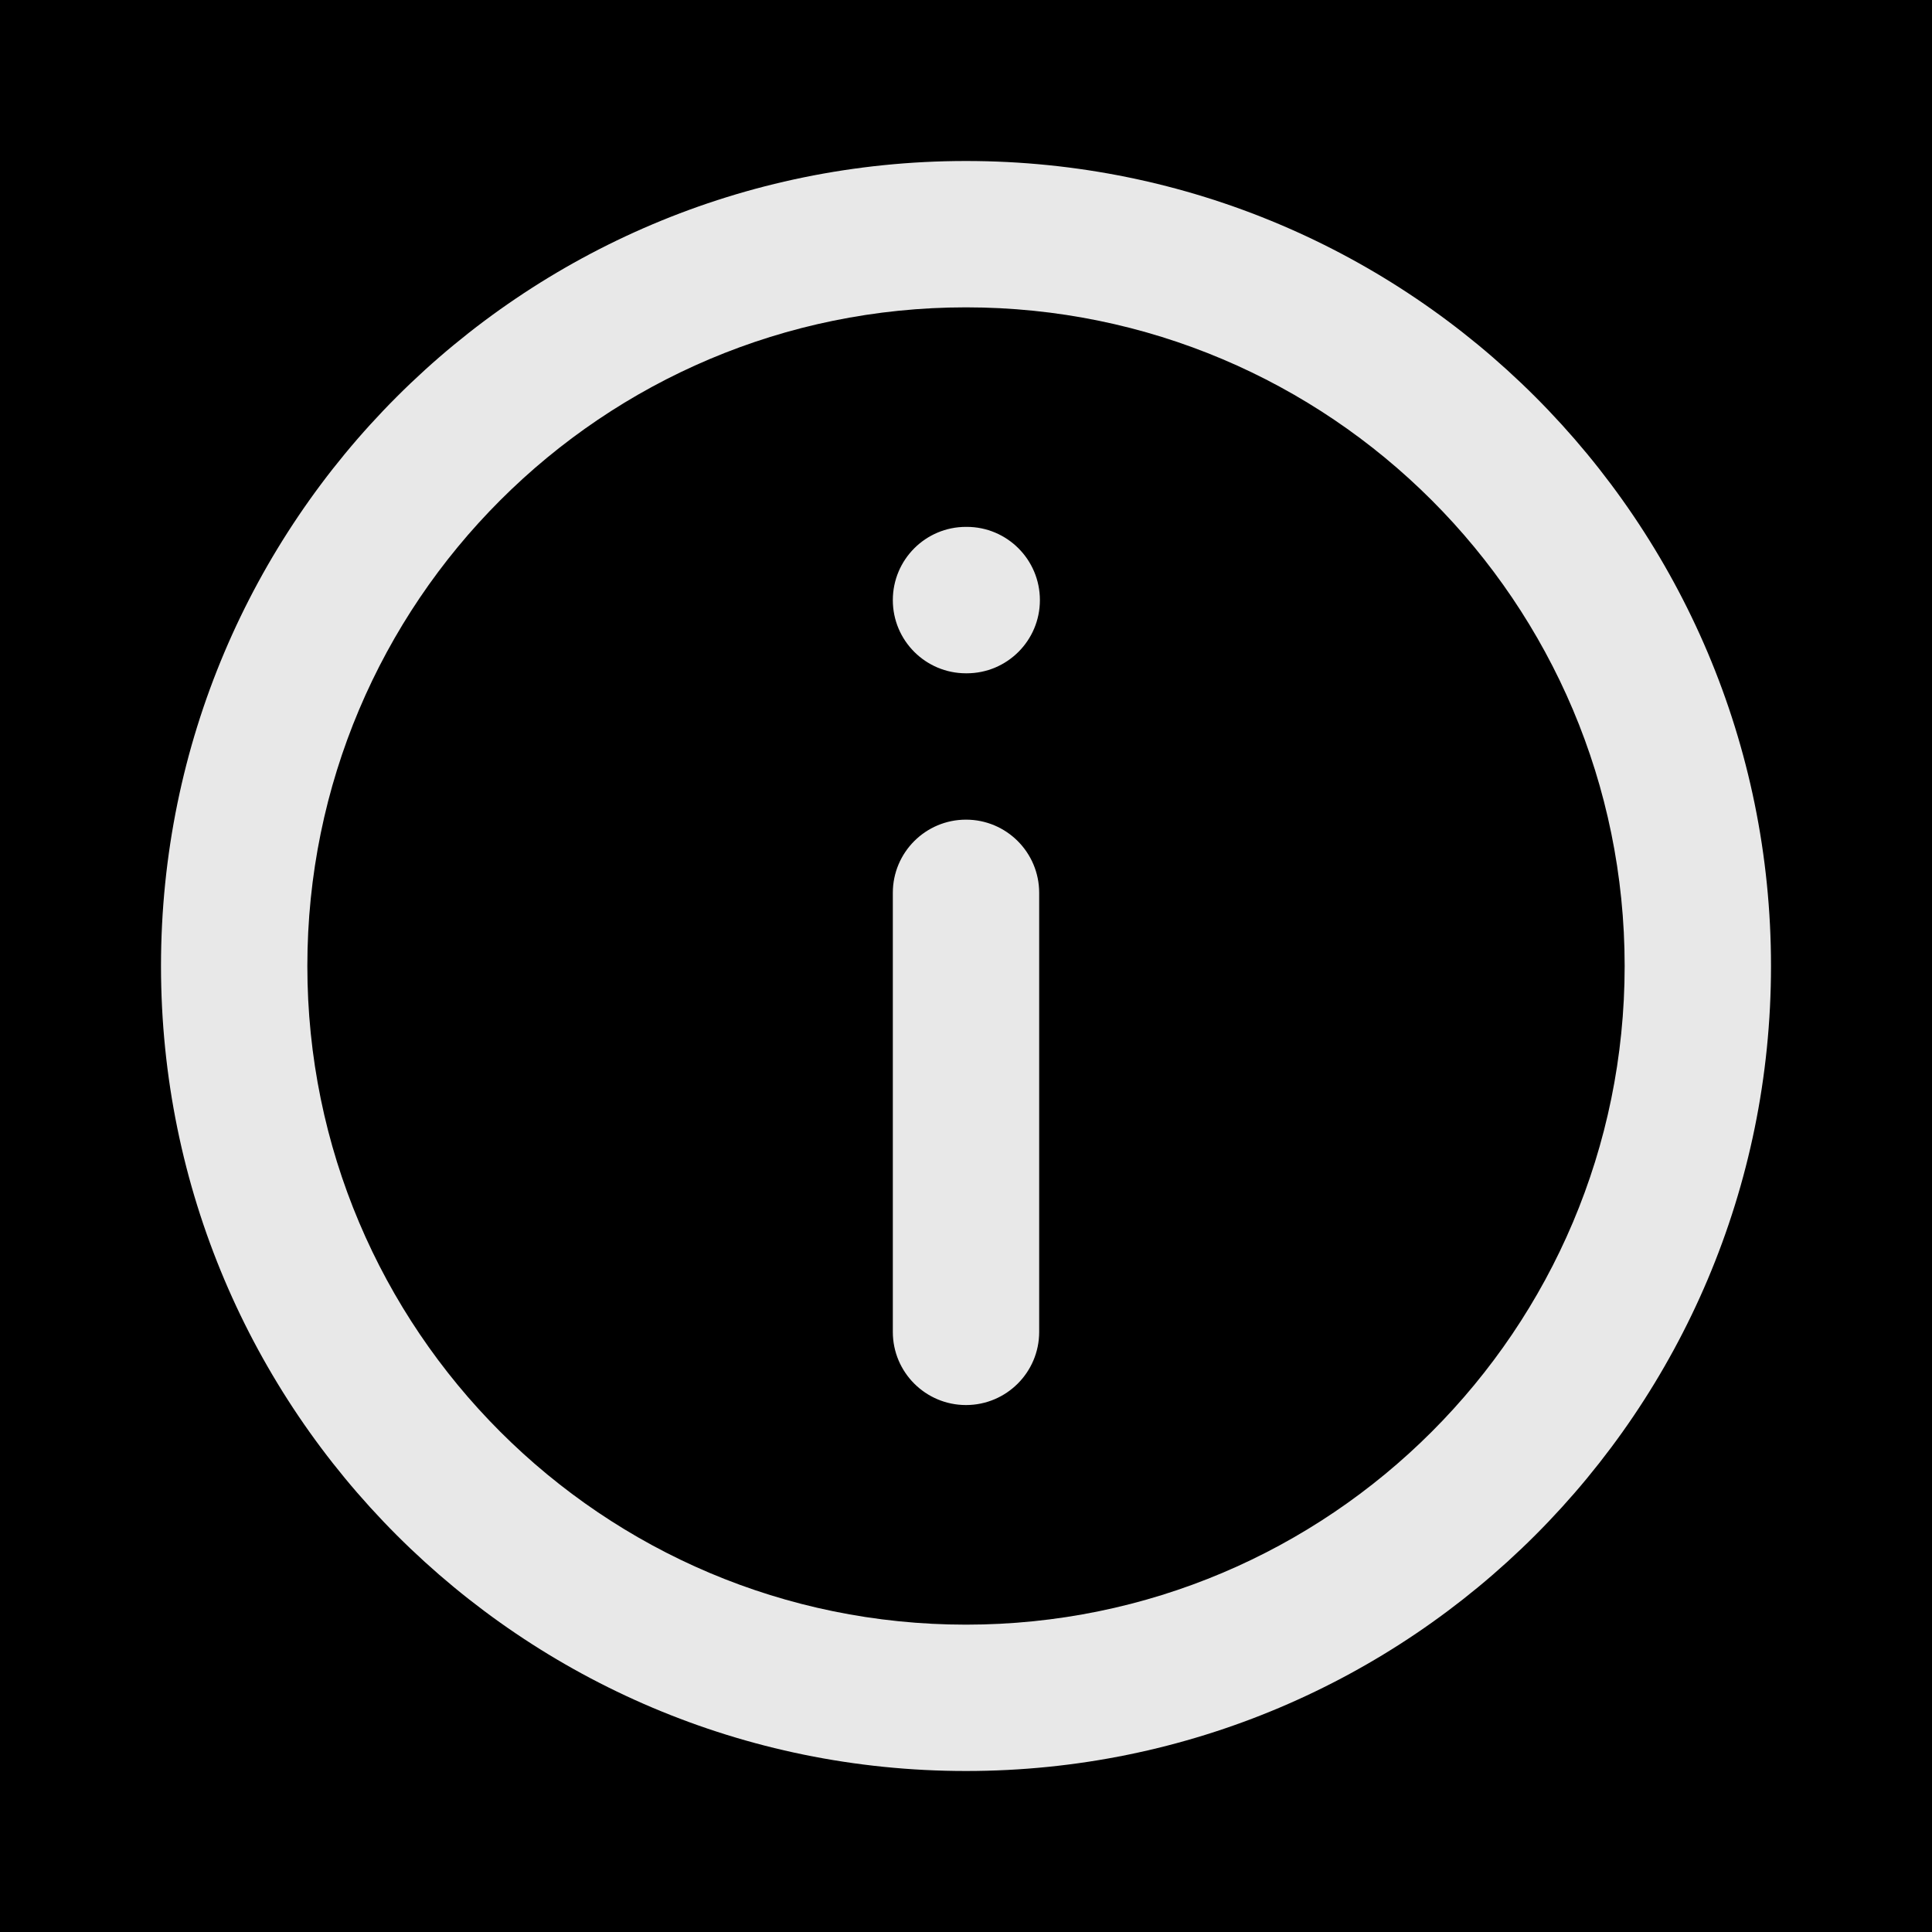
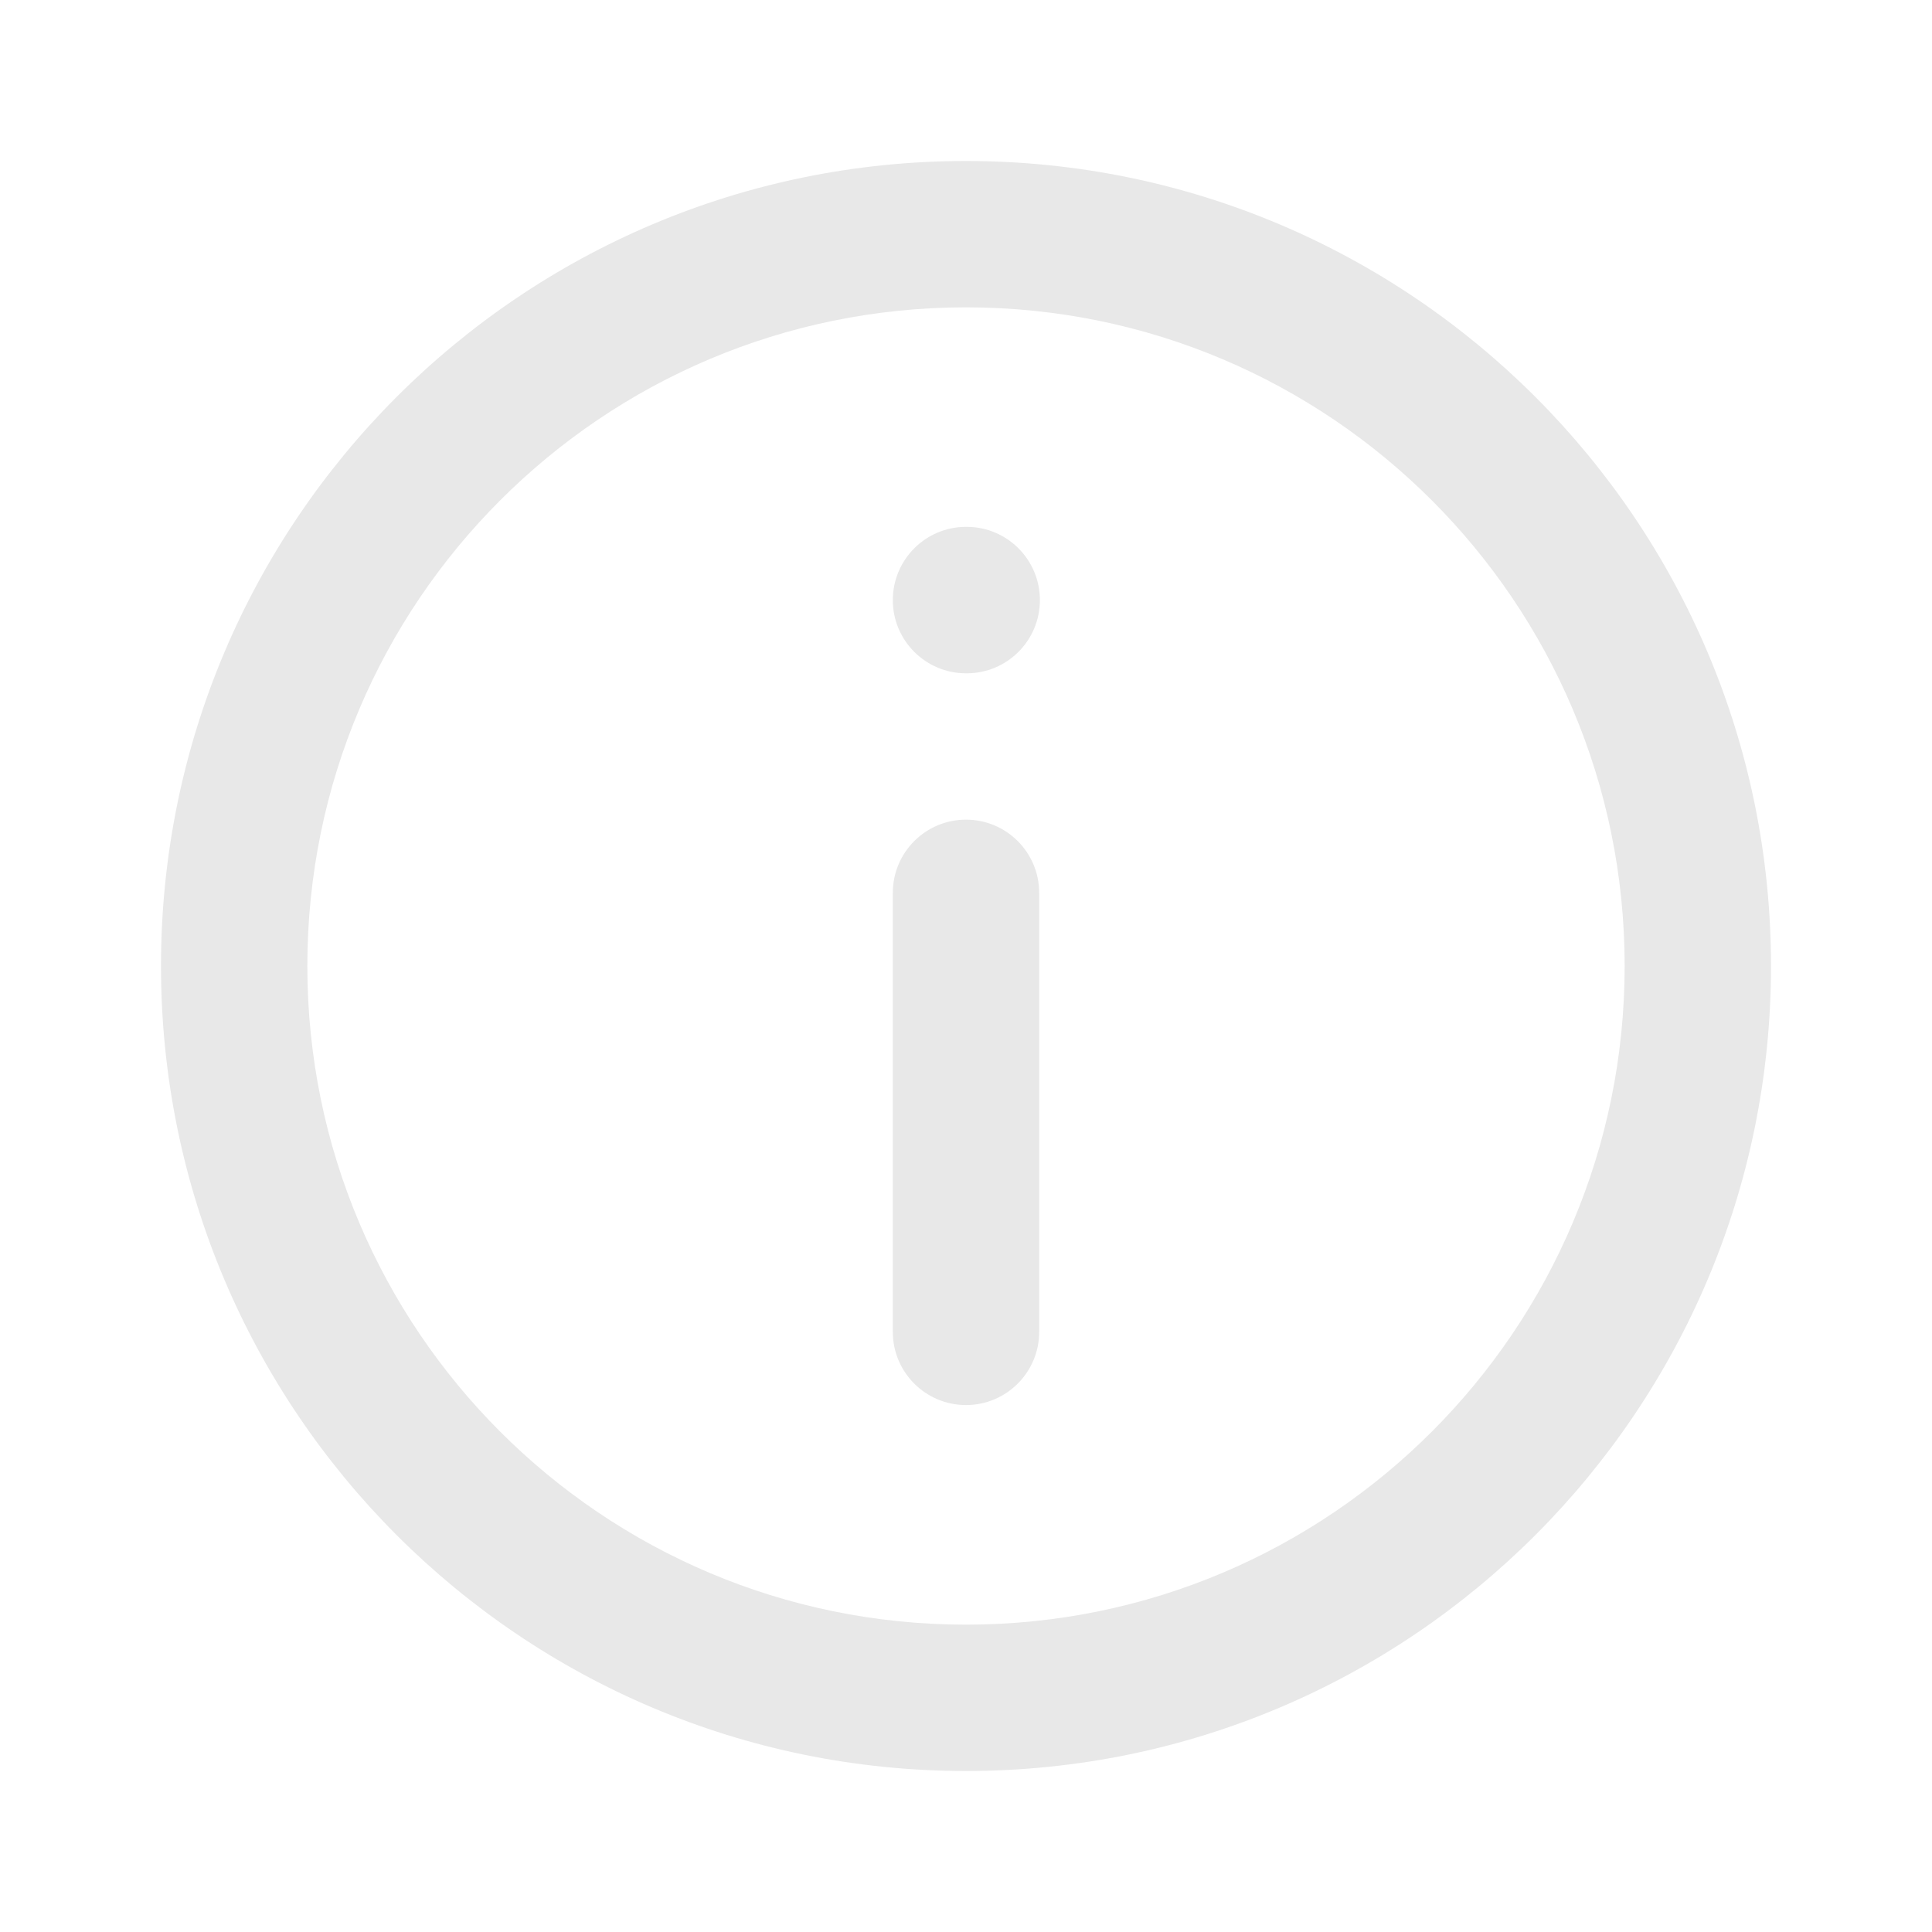
<svg xmlns="http://www.w3.org/2000/svg" width="24" height="24" viewBox="0 0 24 24" fill="none">
-   <rect width="24" height="24" fill="black" />
  <path fill-rule="evenodd" clip-rule="evenodd" d="M12 3.818C7.481 3.818 3.818 7.481 3.818 12C3.818 16.519 7.481 20.182 12 20.182C16.519 20.182 20.182 16.519 20.182 12C20.182 7.481 16.519 3.818 12 3.818ZM2 12C2 6.477 6.477 2 12 2C17.523 2 22 6.477 22 12C22 17.523 17.523 22 12 22C6.477 22 2 17.523 2 12ZM11.091 7.455C11.091 6.952 11.498 6.545 12 6.545H12.009C12.511 6.545 12.918 6.952 12.918 7.455C12.918 7.957 12.511 8.364 12.009 8.364H12C11.498 8.364 11.091 7.957 11.091 7.455ZM12 10.182C12.502 10.182 12.909 10.589 12.909 11.091V16.546C12.909 17.047 12.502 17.454 12 17.454C11.498 17.454 11.091 17.047 11.091 16.546V11.091C11.091 10.589 11.498 10.182 12 10.182Z" fill="#E8E8E8" />
</svg>
